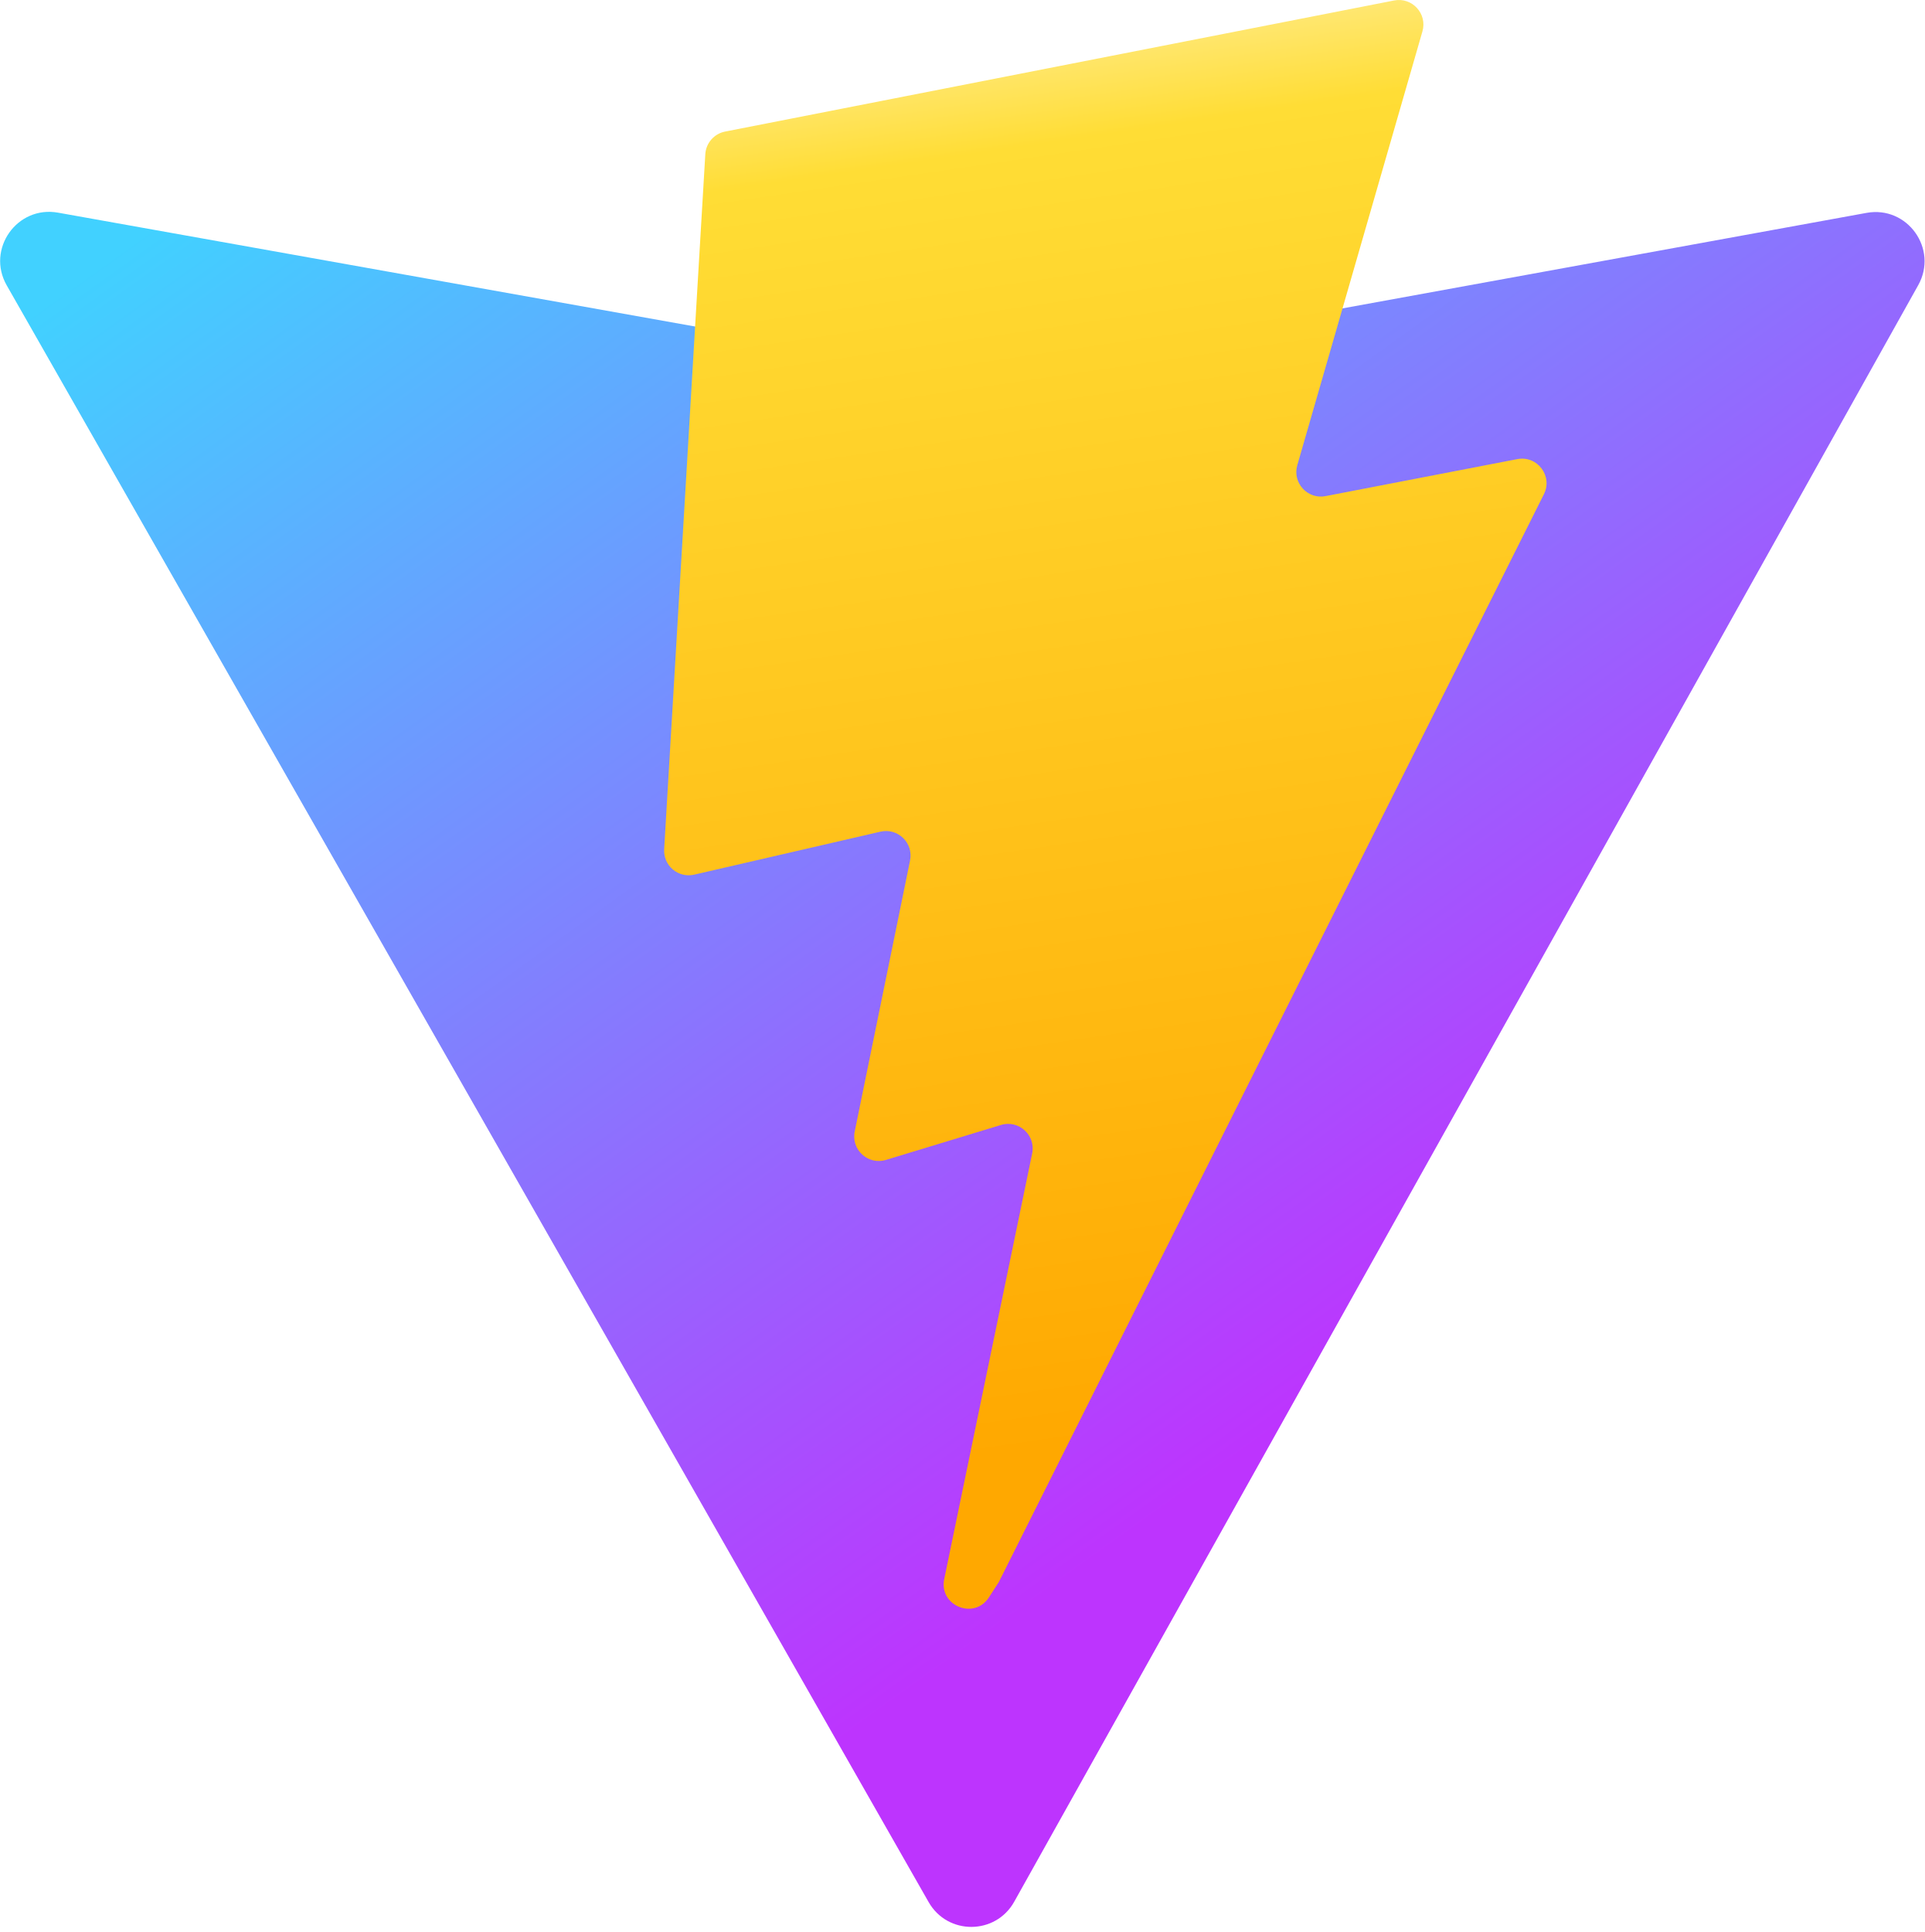
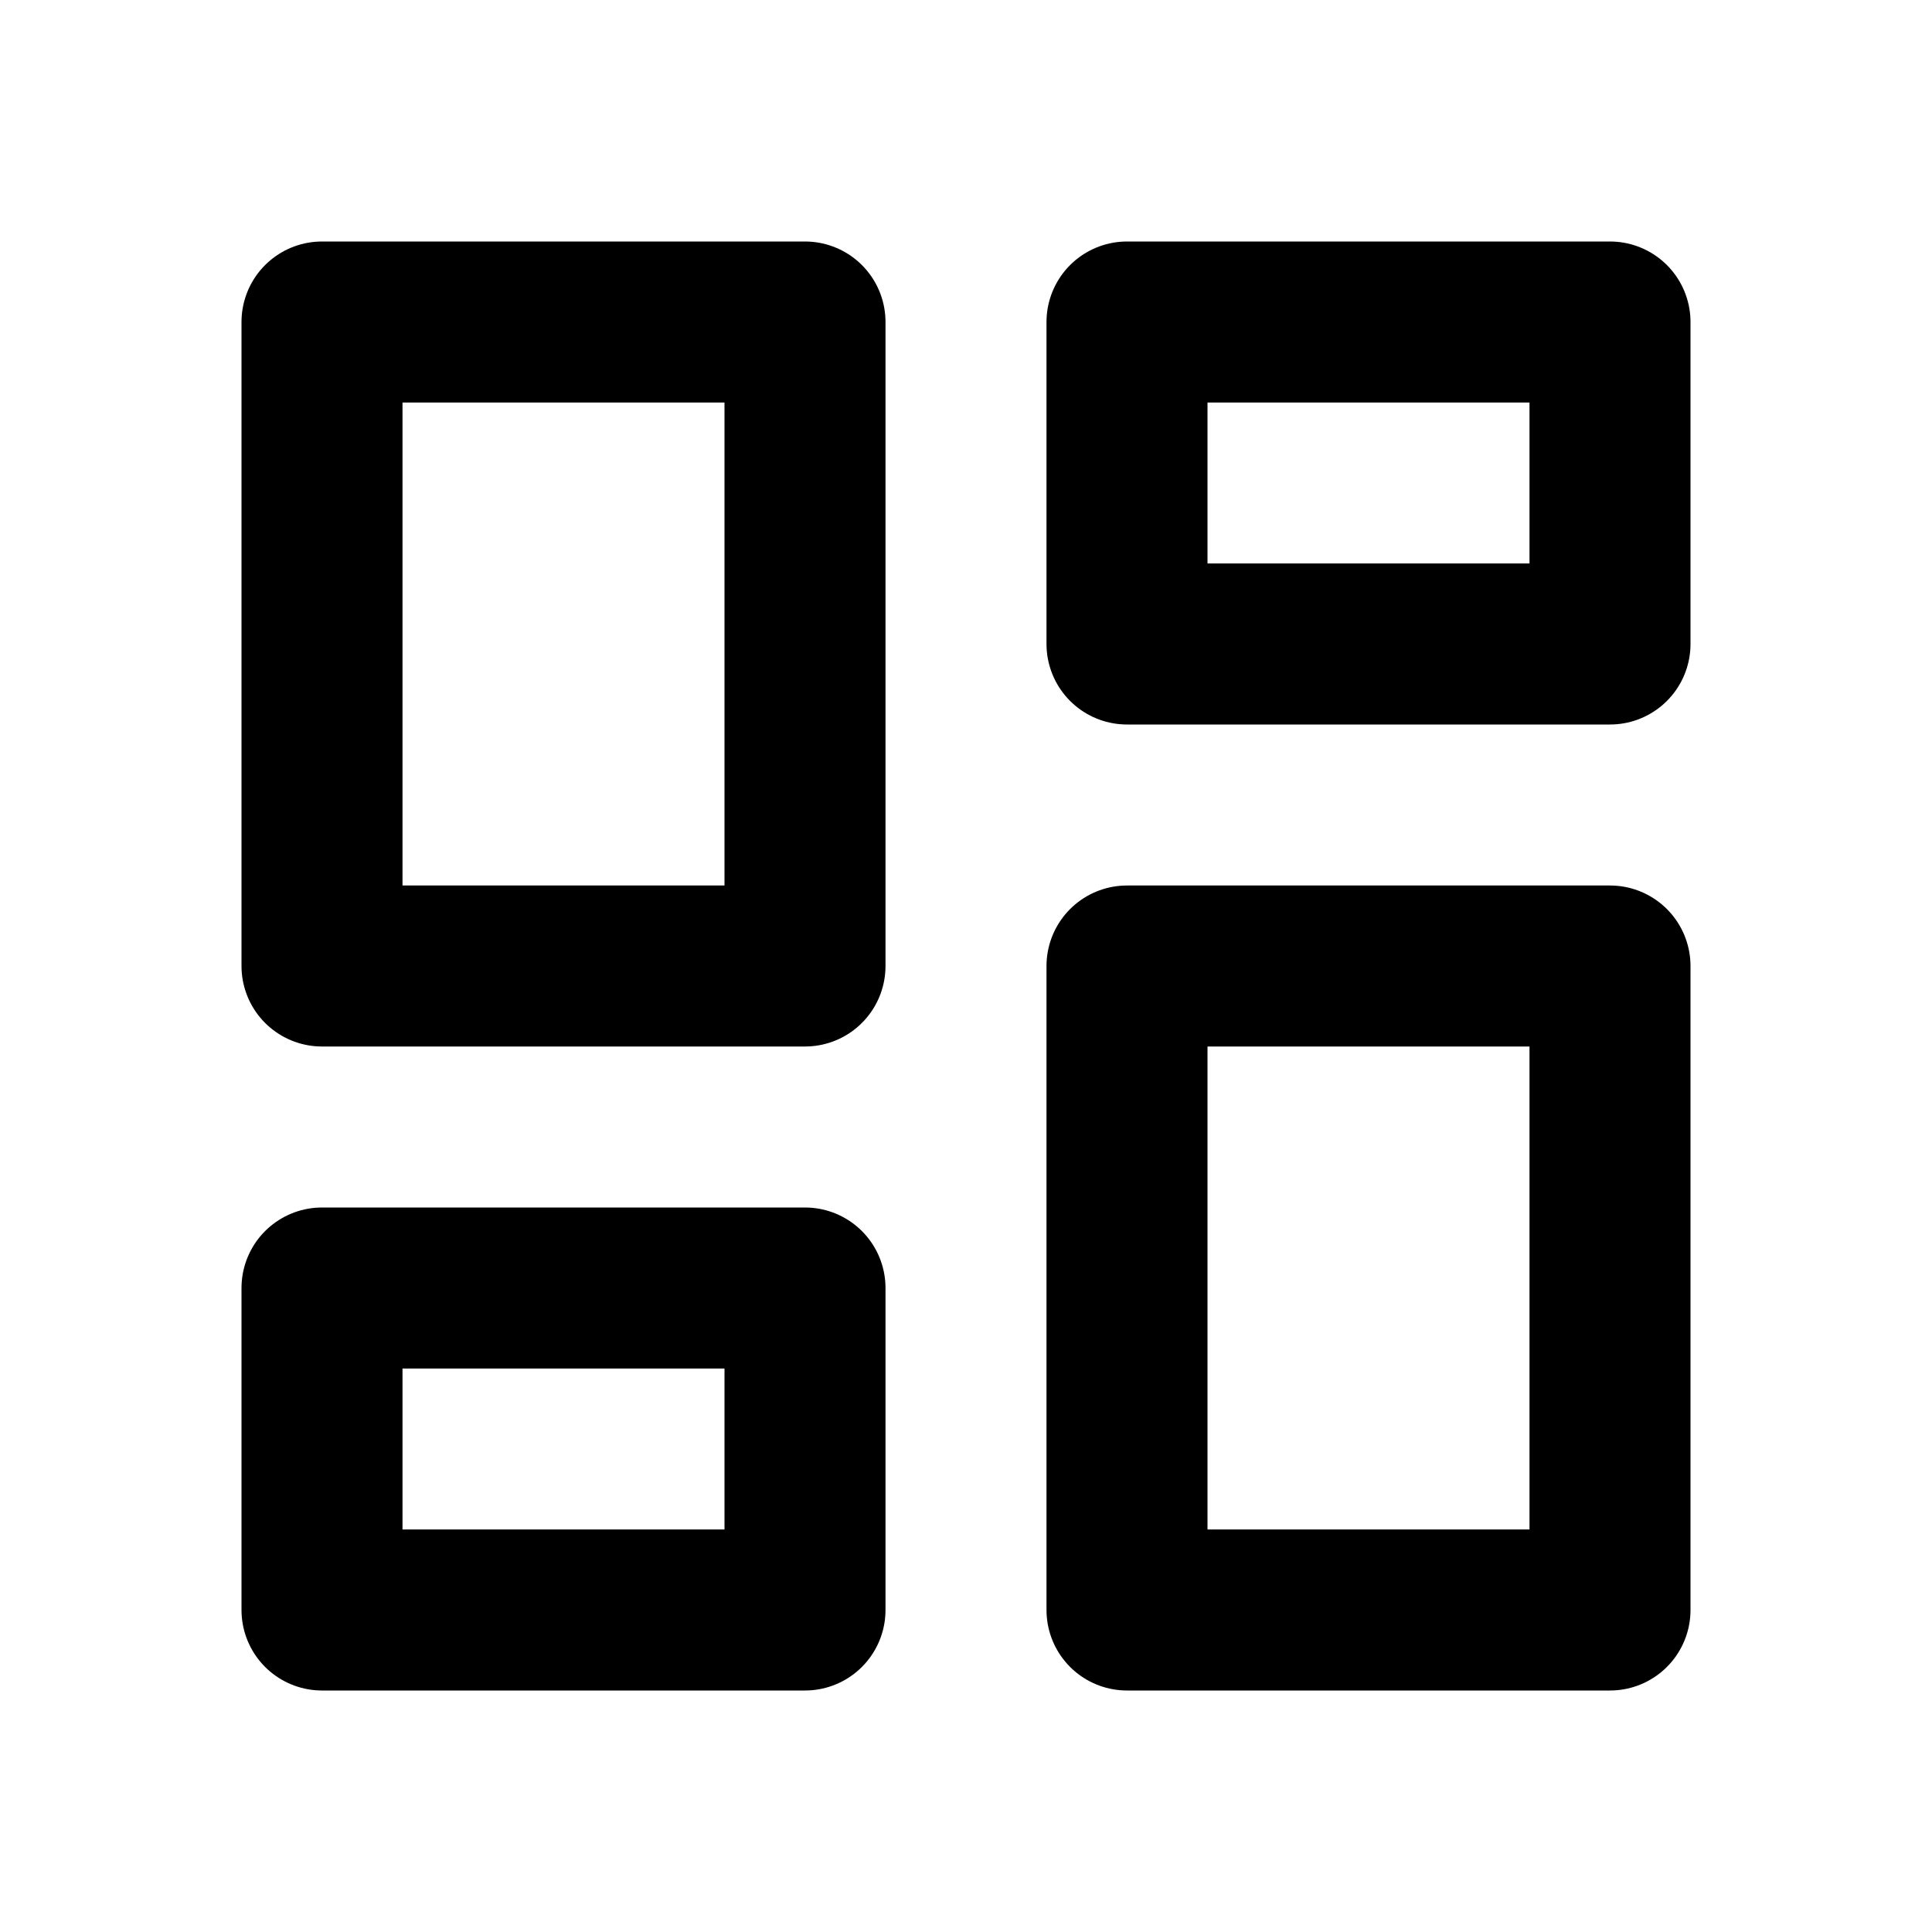
- <svg xmlns="http://www.w3.org/2000/svg" aria-hidden="true" role="img" class="iconify iconify--logos" width="31.88" height="32" preserveAspectRatio="xMidYMid meet" viewBox="0 0 256 257">
-   <defs>
-     <linearGradient id="IconifyId1813088fe1fbc01fb466" x1="-.828%" x2="57.636%" y1="7.652%" y2="78.411%">
-       <stop offset="0%" stop-color="#41D1FF" />
-       <stop offset="100%" stop-color="#BD34FE" />
-     </linearGradient>
-     <linearGradient id="IconifyId1813088fe1fbc01fb467" x1="43.376%" x2="50.316%" y1="2.242%" y2="89.03%">
-       <stop offset="0%" stop-color="#FFEA83" />
-       <stop offset="8.333%" stop-color="#FFDD35" />
-       <stop offset="100%" stop-color="#FFA800" />
-     </linearGradient>
-   </defs>
-   <path fill="url(#IconifyId1813088fe1fbc01fb466)" d="M255.153 37.938L134.897 252.976c-2.483 4.44-8.862 4.466-11.382.048L.875 37.958c-2.746-4.814 1.371-10.646 6.827-9.67l120.385 21.517a6.537 6.537 0 0 0 2.322-.004l117.867-21.483c5.438-.991 9.574 4.796 6.877 9.62Z" />
-   <path fill="url(#IconifyId1813088fe1fbc01fb467)" d="M185.432.063L96.44 17.501a3.268 3.268 0 0 0-2.634 3.014l-5.474 92.456a3.268 3.268 0 0 0 3.997 3.378l24.777-5.718c2.318-.535 4.413 1.507 3.936 3.838l-7.361 36.047c-.495 2.426 1.782 4.5 4.151 3.78l15.304-4.649c2.372-.72 4.652 1.36 4.15 3.788l-11.698 56.621c-.732 3.542 3.979 5.473 5.943 2.437l1.313-2.028l72.516-144.72c1.215-2.423-.88-5.186-3.54-4.672l-25.505 4.922c-2.396.462-4.435-1.77-3.759-4.114l16.646-57.705c.677-2.35-1.37-4.583-3.769-4.113Z" />
+ <svg xmlns="http://www.w3.org/2000/svg" class="icon icon-tabler icon-tabler-layout-dashboard" width="24" height="24" viewBox="0 0 24 24" stroke-width="2" stroke="currentColor" fill="none" stroke-linecap="round" stroke-linejoin="round">
+   <path stroke="none" d="M0 0h24v24H0z" fill="none" />
+   <path d="M4 4h6v8h-6z" />
+   <path d="M4 16h6v4h-6z" />
+   <path d="M14 12h6v8h-6z" />
+   <path d="M14 4h6v4h-6z" />
</svg>
